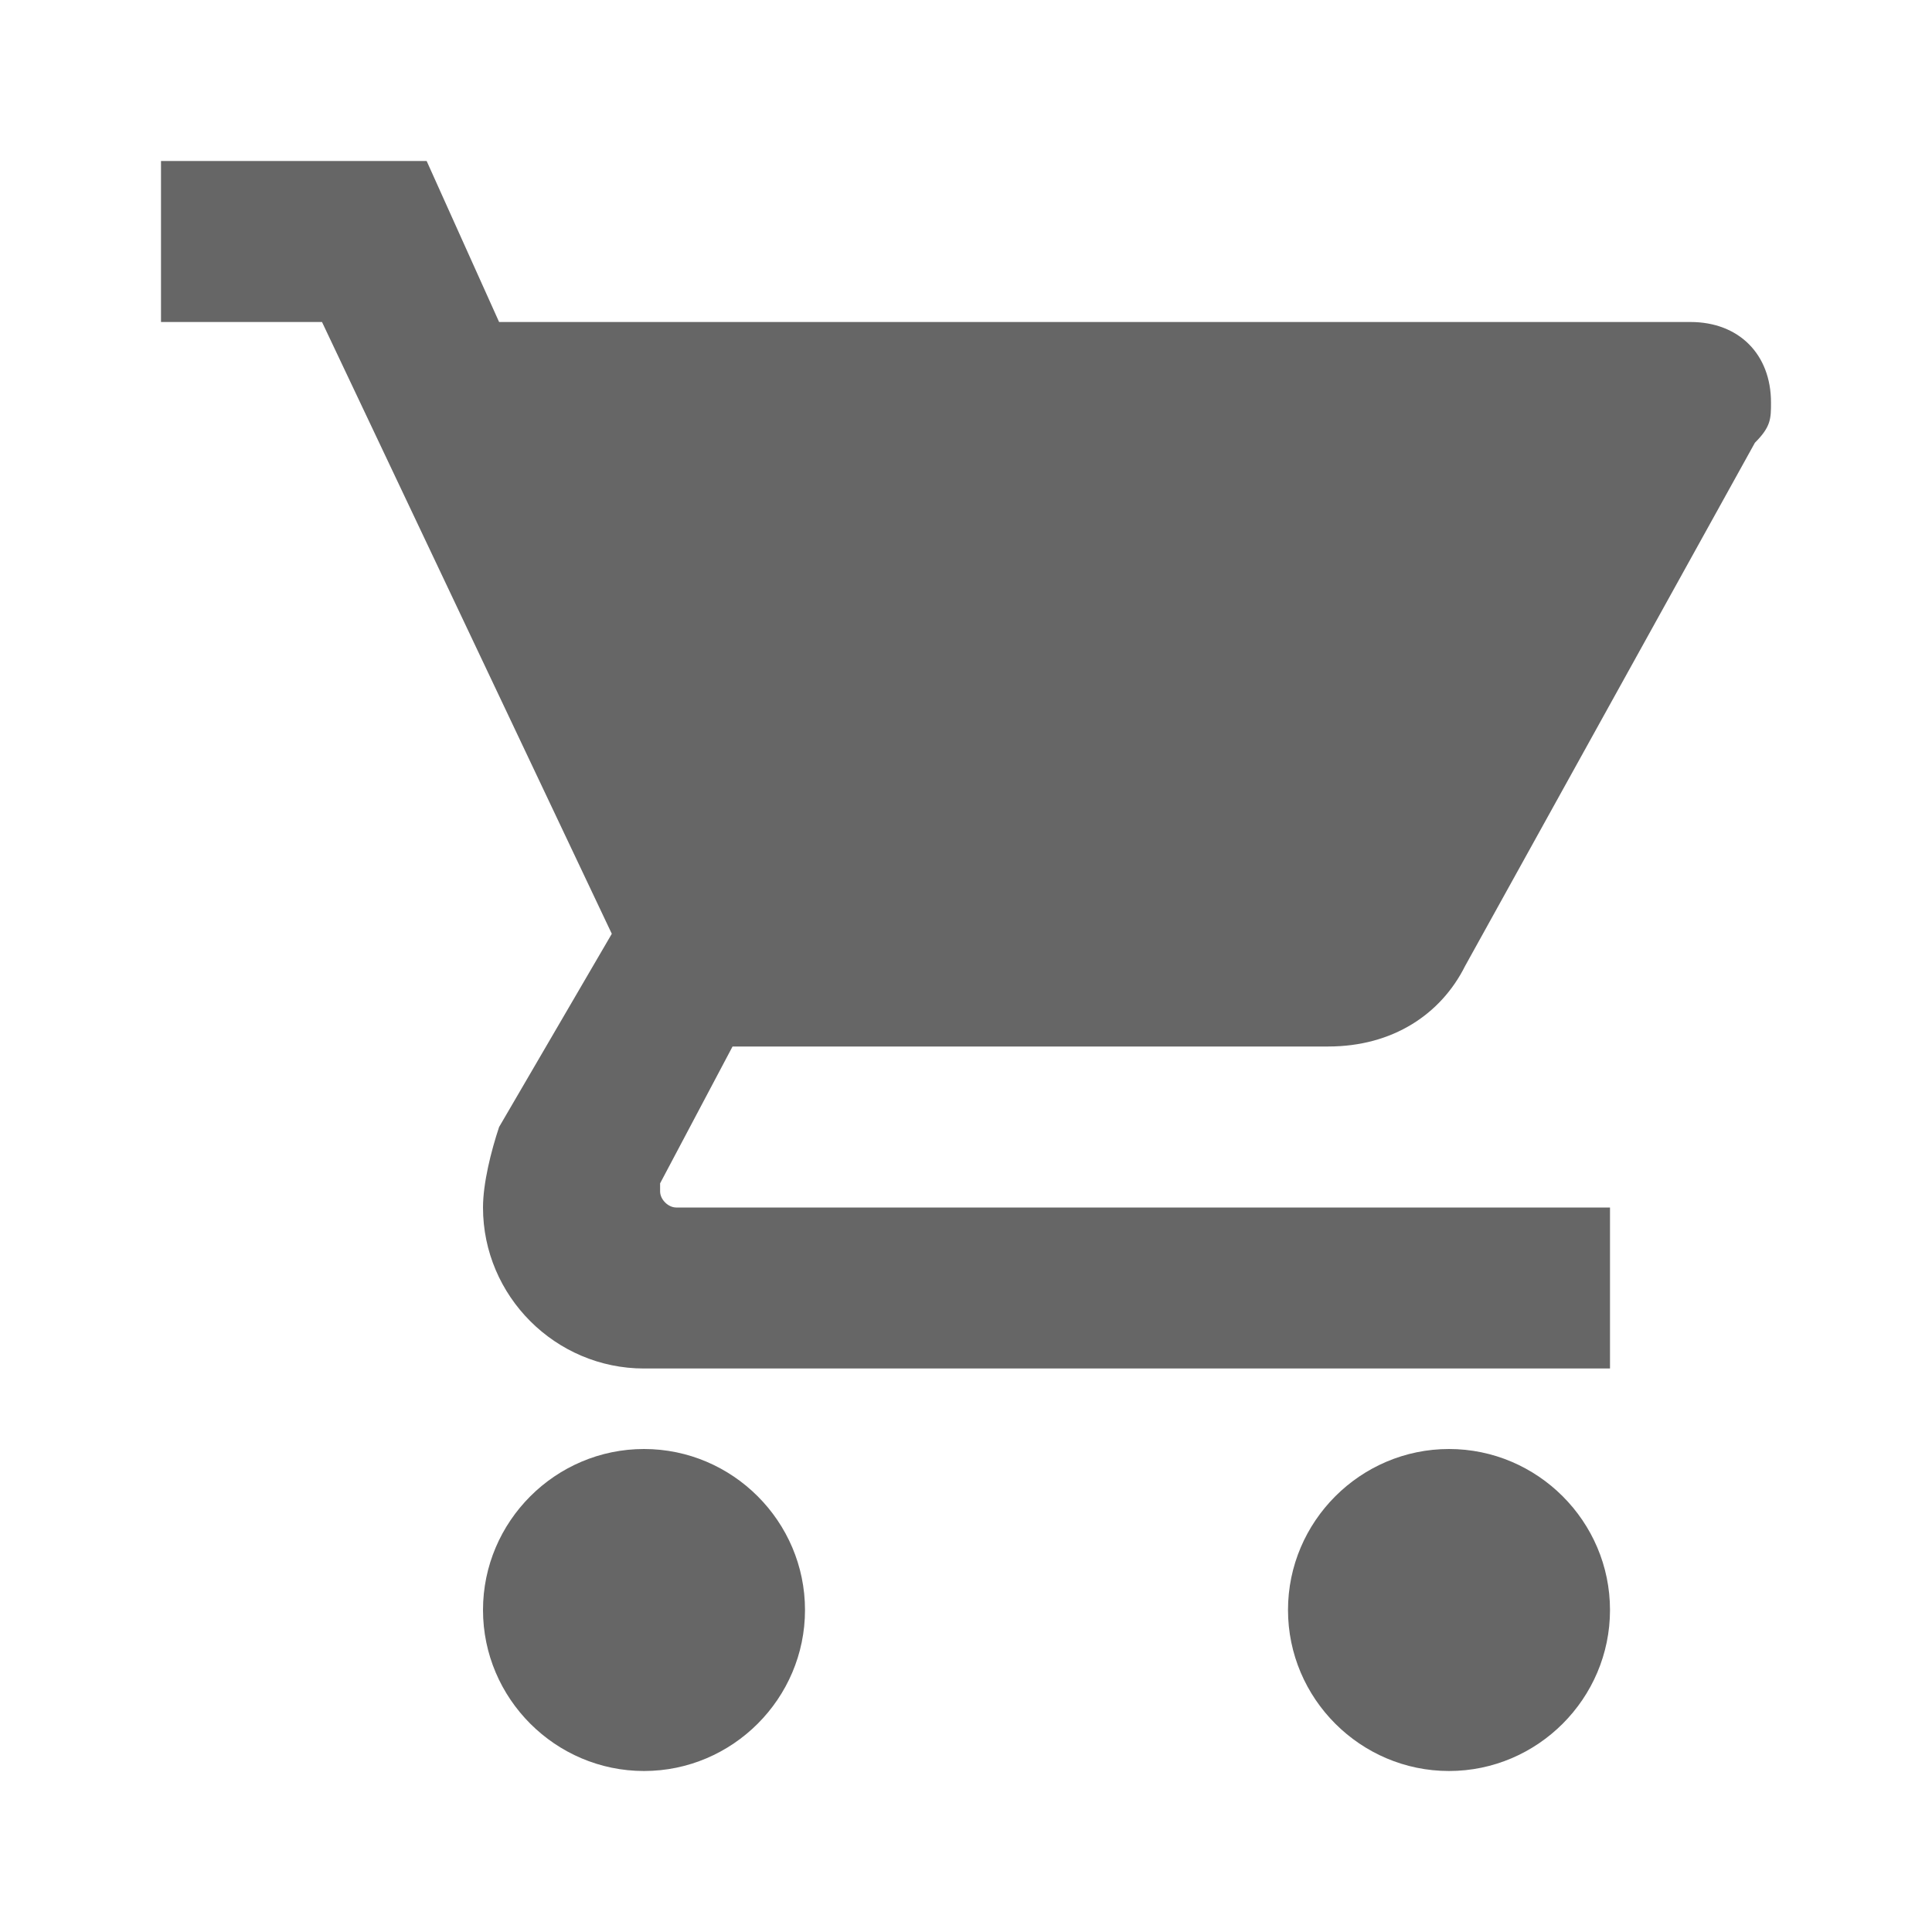
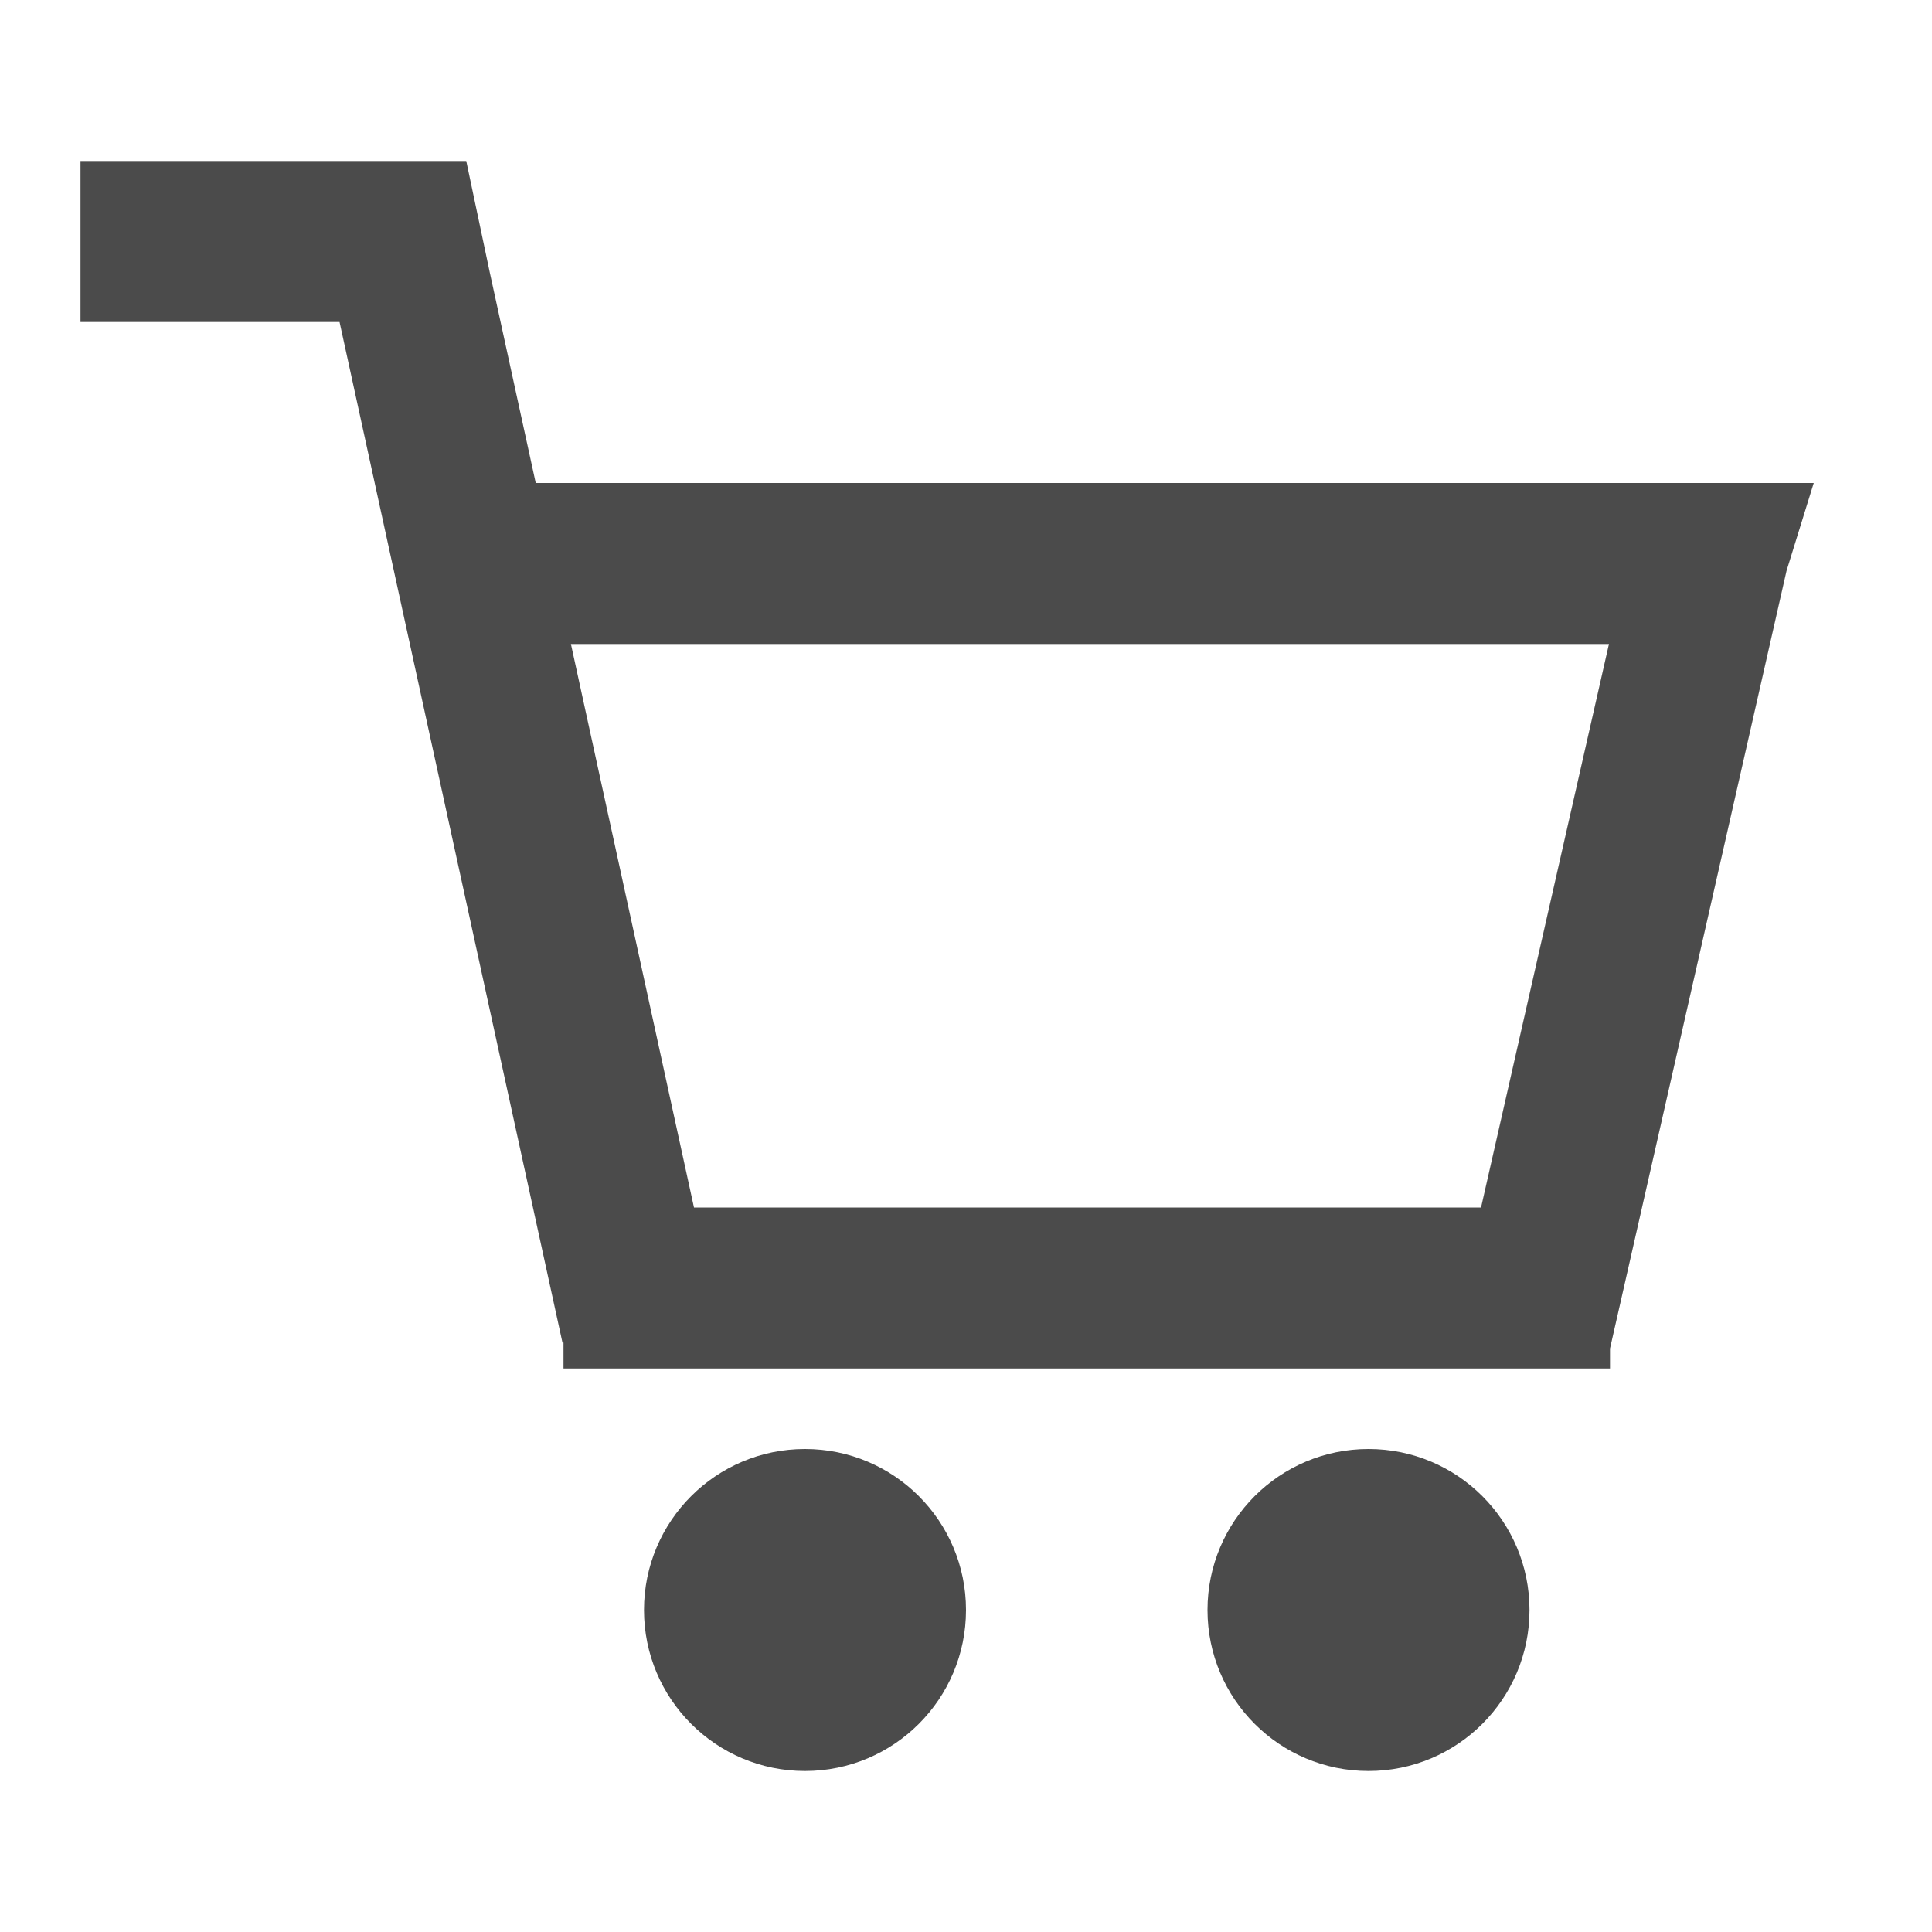
- <svg xmlns="http://www.w3.org/2000/svg" width="24" height="24" viewBox="0 0 24 24">
-   <g fill="none" fill-rule="evenodd">
-     <path d="M0 0h24v24H0z" />
-     <path fill="#666" fill-rule="nonzero" d="M8 18c-1.1 0-2 .9-2 2s.9 2 2 2 2-.9 2-2-.9-2-2-2zM2 2v2h2l3.6 7.6L6.2 14c-.1.3-.2.7-.2 1 0 1.1.9 2 2 2h12v-2H8.4c-.1 0-.2-.1-.2-.2v-.1l.9-1.7h7.4c.8 0 1.4-.4 1.7-1l3.6-6.5c.2-.2.2-.3.2-.5 0-.6-.4-1-1-1H6.2l-.9-2H2zm16 16c-1.1 0-2 .9-2 2s.9 2 2 2 2-.9 2-2-.9-2-2-2z" />
+ <svg xmlns="http://www.w3.org/2000/svg" width="24px" height="24px" viewBox="0 0 24 24" version="1.1">
+   <g id="shopping-cart">
+     <g id="shopping-cart">
+       <path d="M0 0L24 0L24 24L0 24L0 0Z" id="Rectangle-5" fill="none" stroke="none" />
+       <path d="M4.792 0L0 0L0 2L3.218 2L5.987 14.678L6 14.678L6 15L19 15L19 14.752L21.193 5.091L21.531 4L5.655 4L5.085 1.389L4.792 0ZM18.987 6L6.092 6L7.621 13L17.398 13L18.987 6ZM9 20C10.105 20 11 19.105 11 18C11 16.895 10.105 16 9 16C7.895 16 7 16.895 7 18C7 19.105 7.895 20 9 20ZM16 20C17.105 20 18 19.105 18 18C18 16.895 17.105 16 16 16C14.895 16 14 16.895 14 18C14 19.105 14.895 20 16 20Z" transform="translate(1 2)" id="Combined-Shape" fill="#4B4B4B" fill-rule="evenodd" stroke="none" />
+     </g>
  </g>
</svg>
